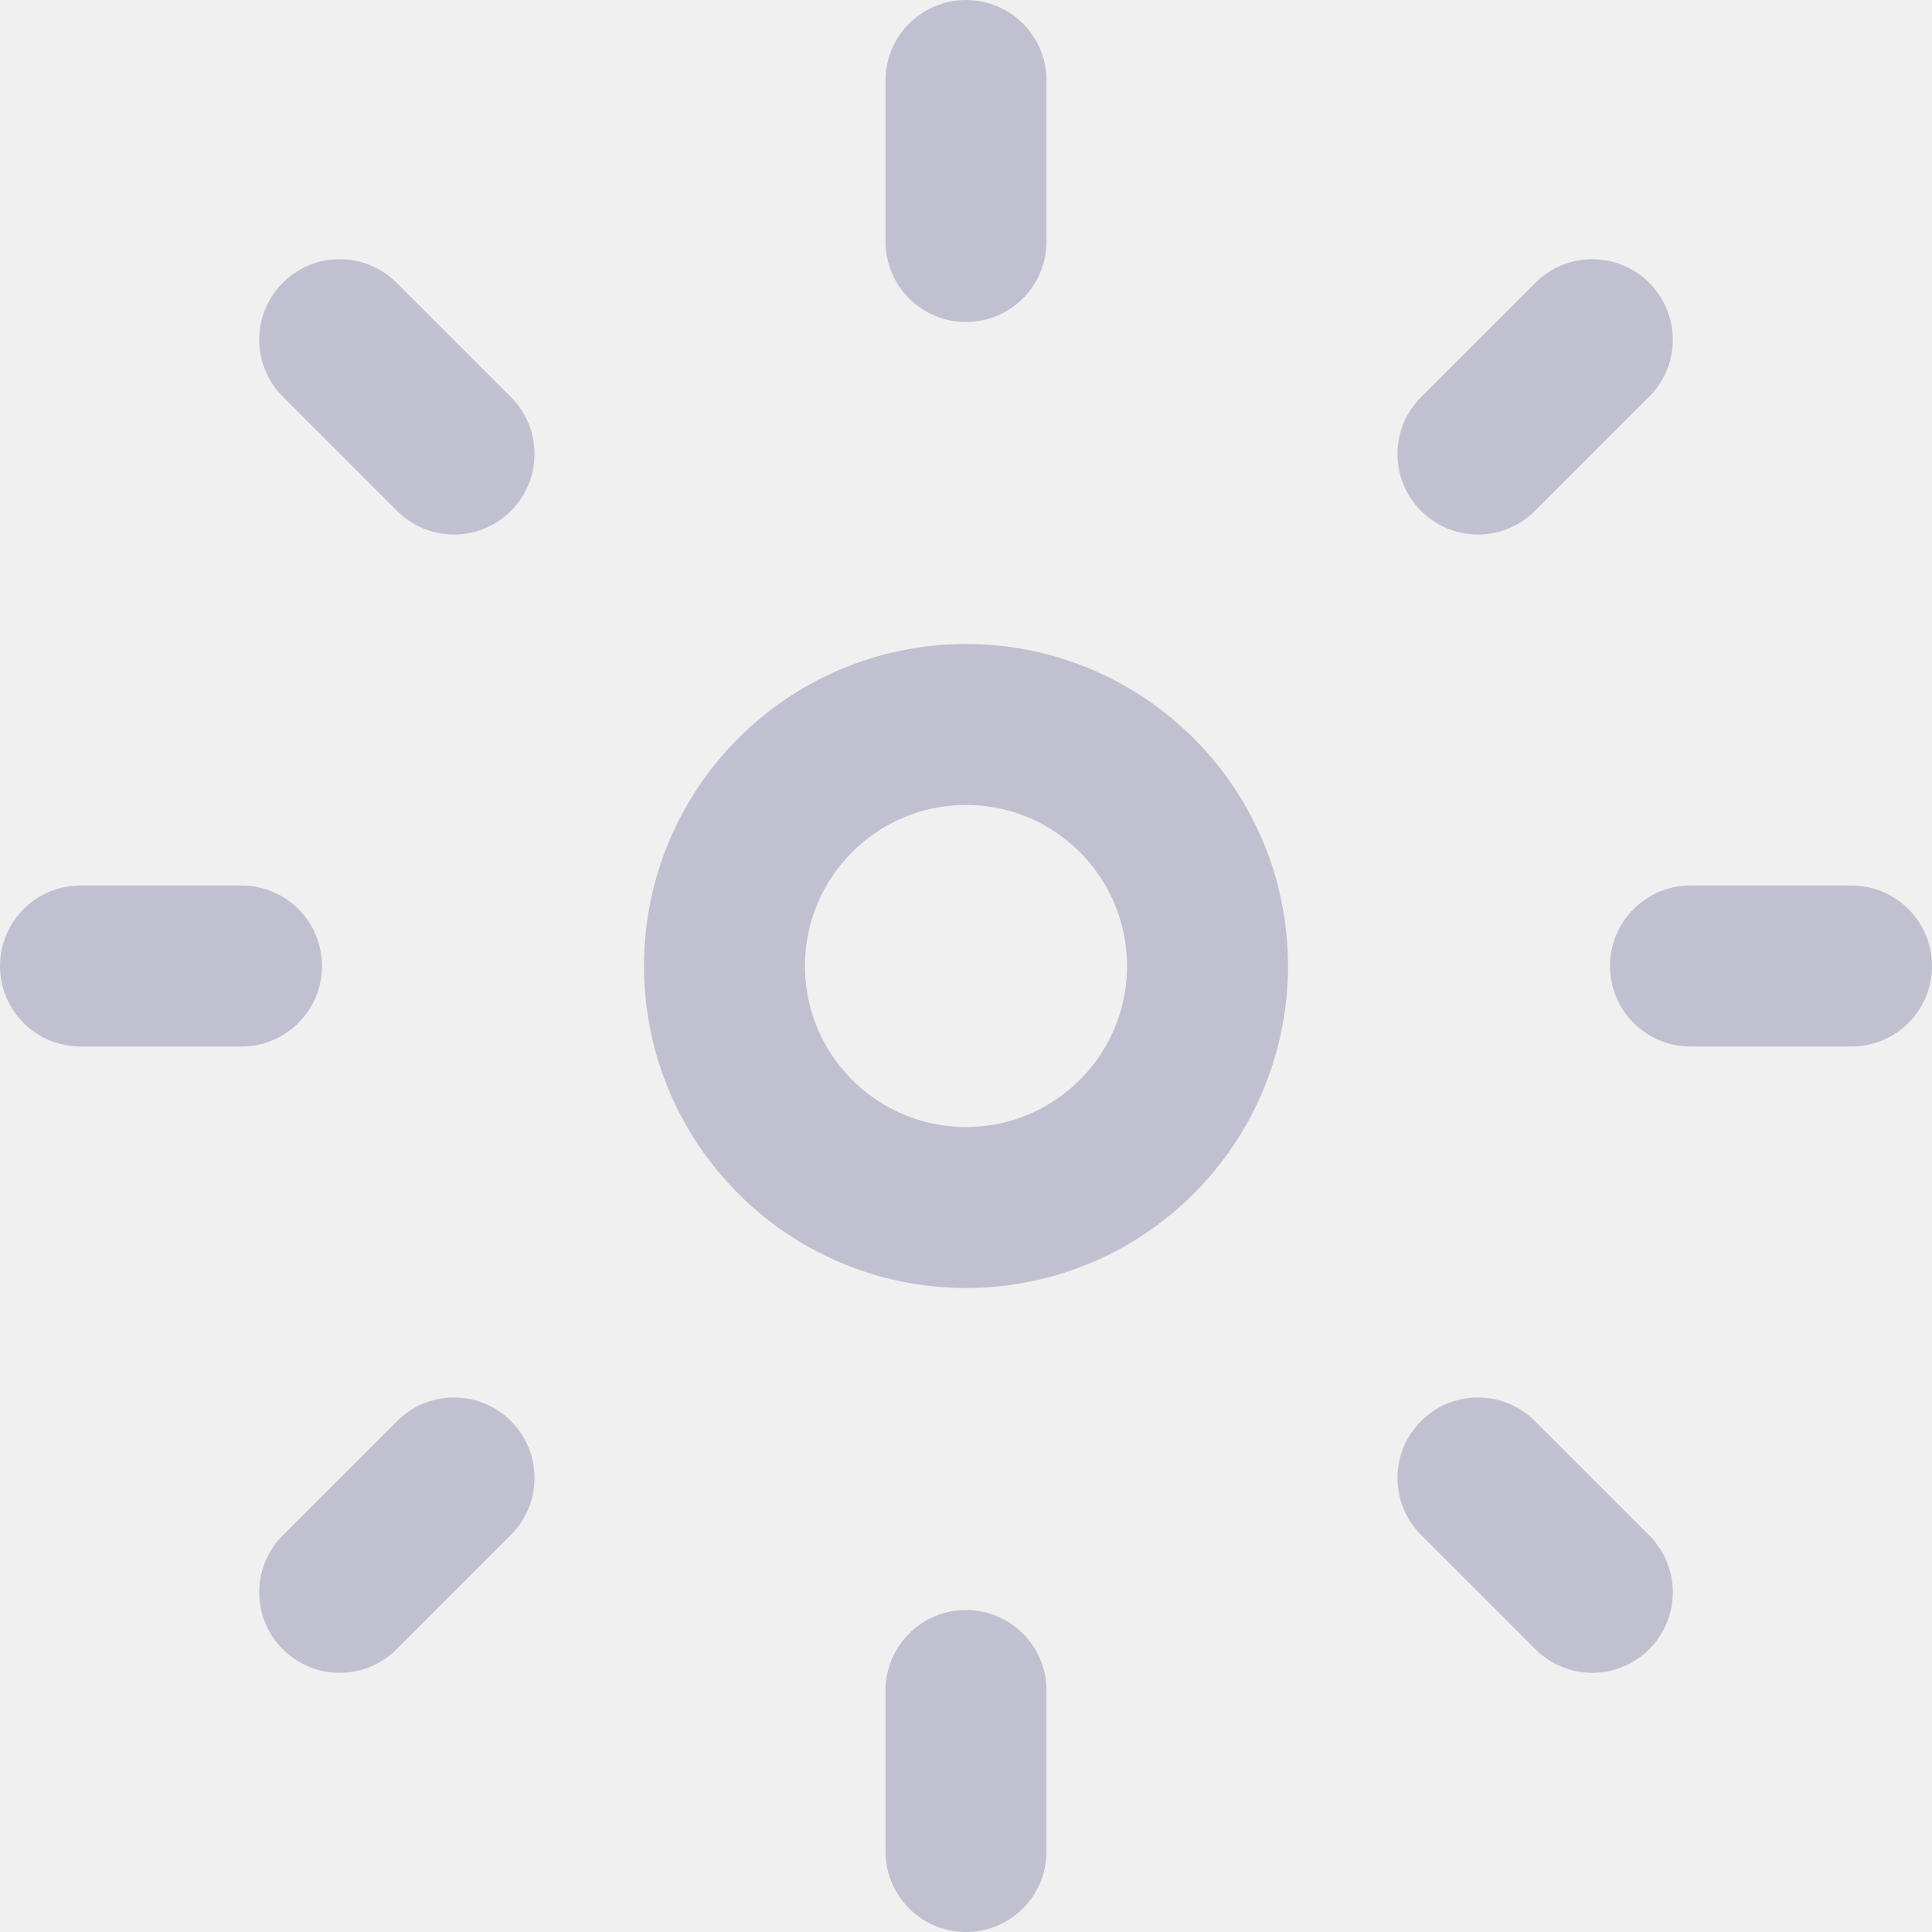
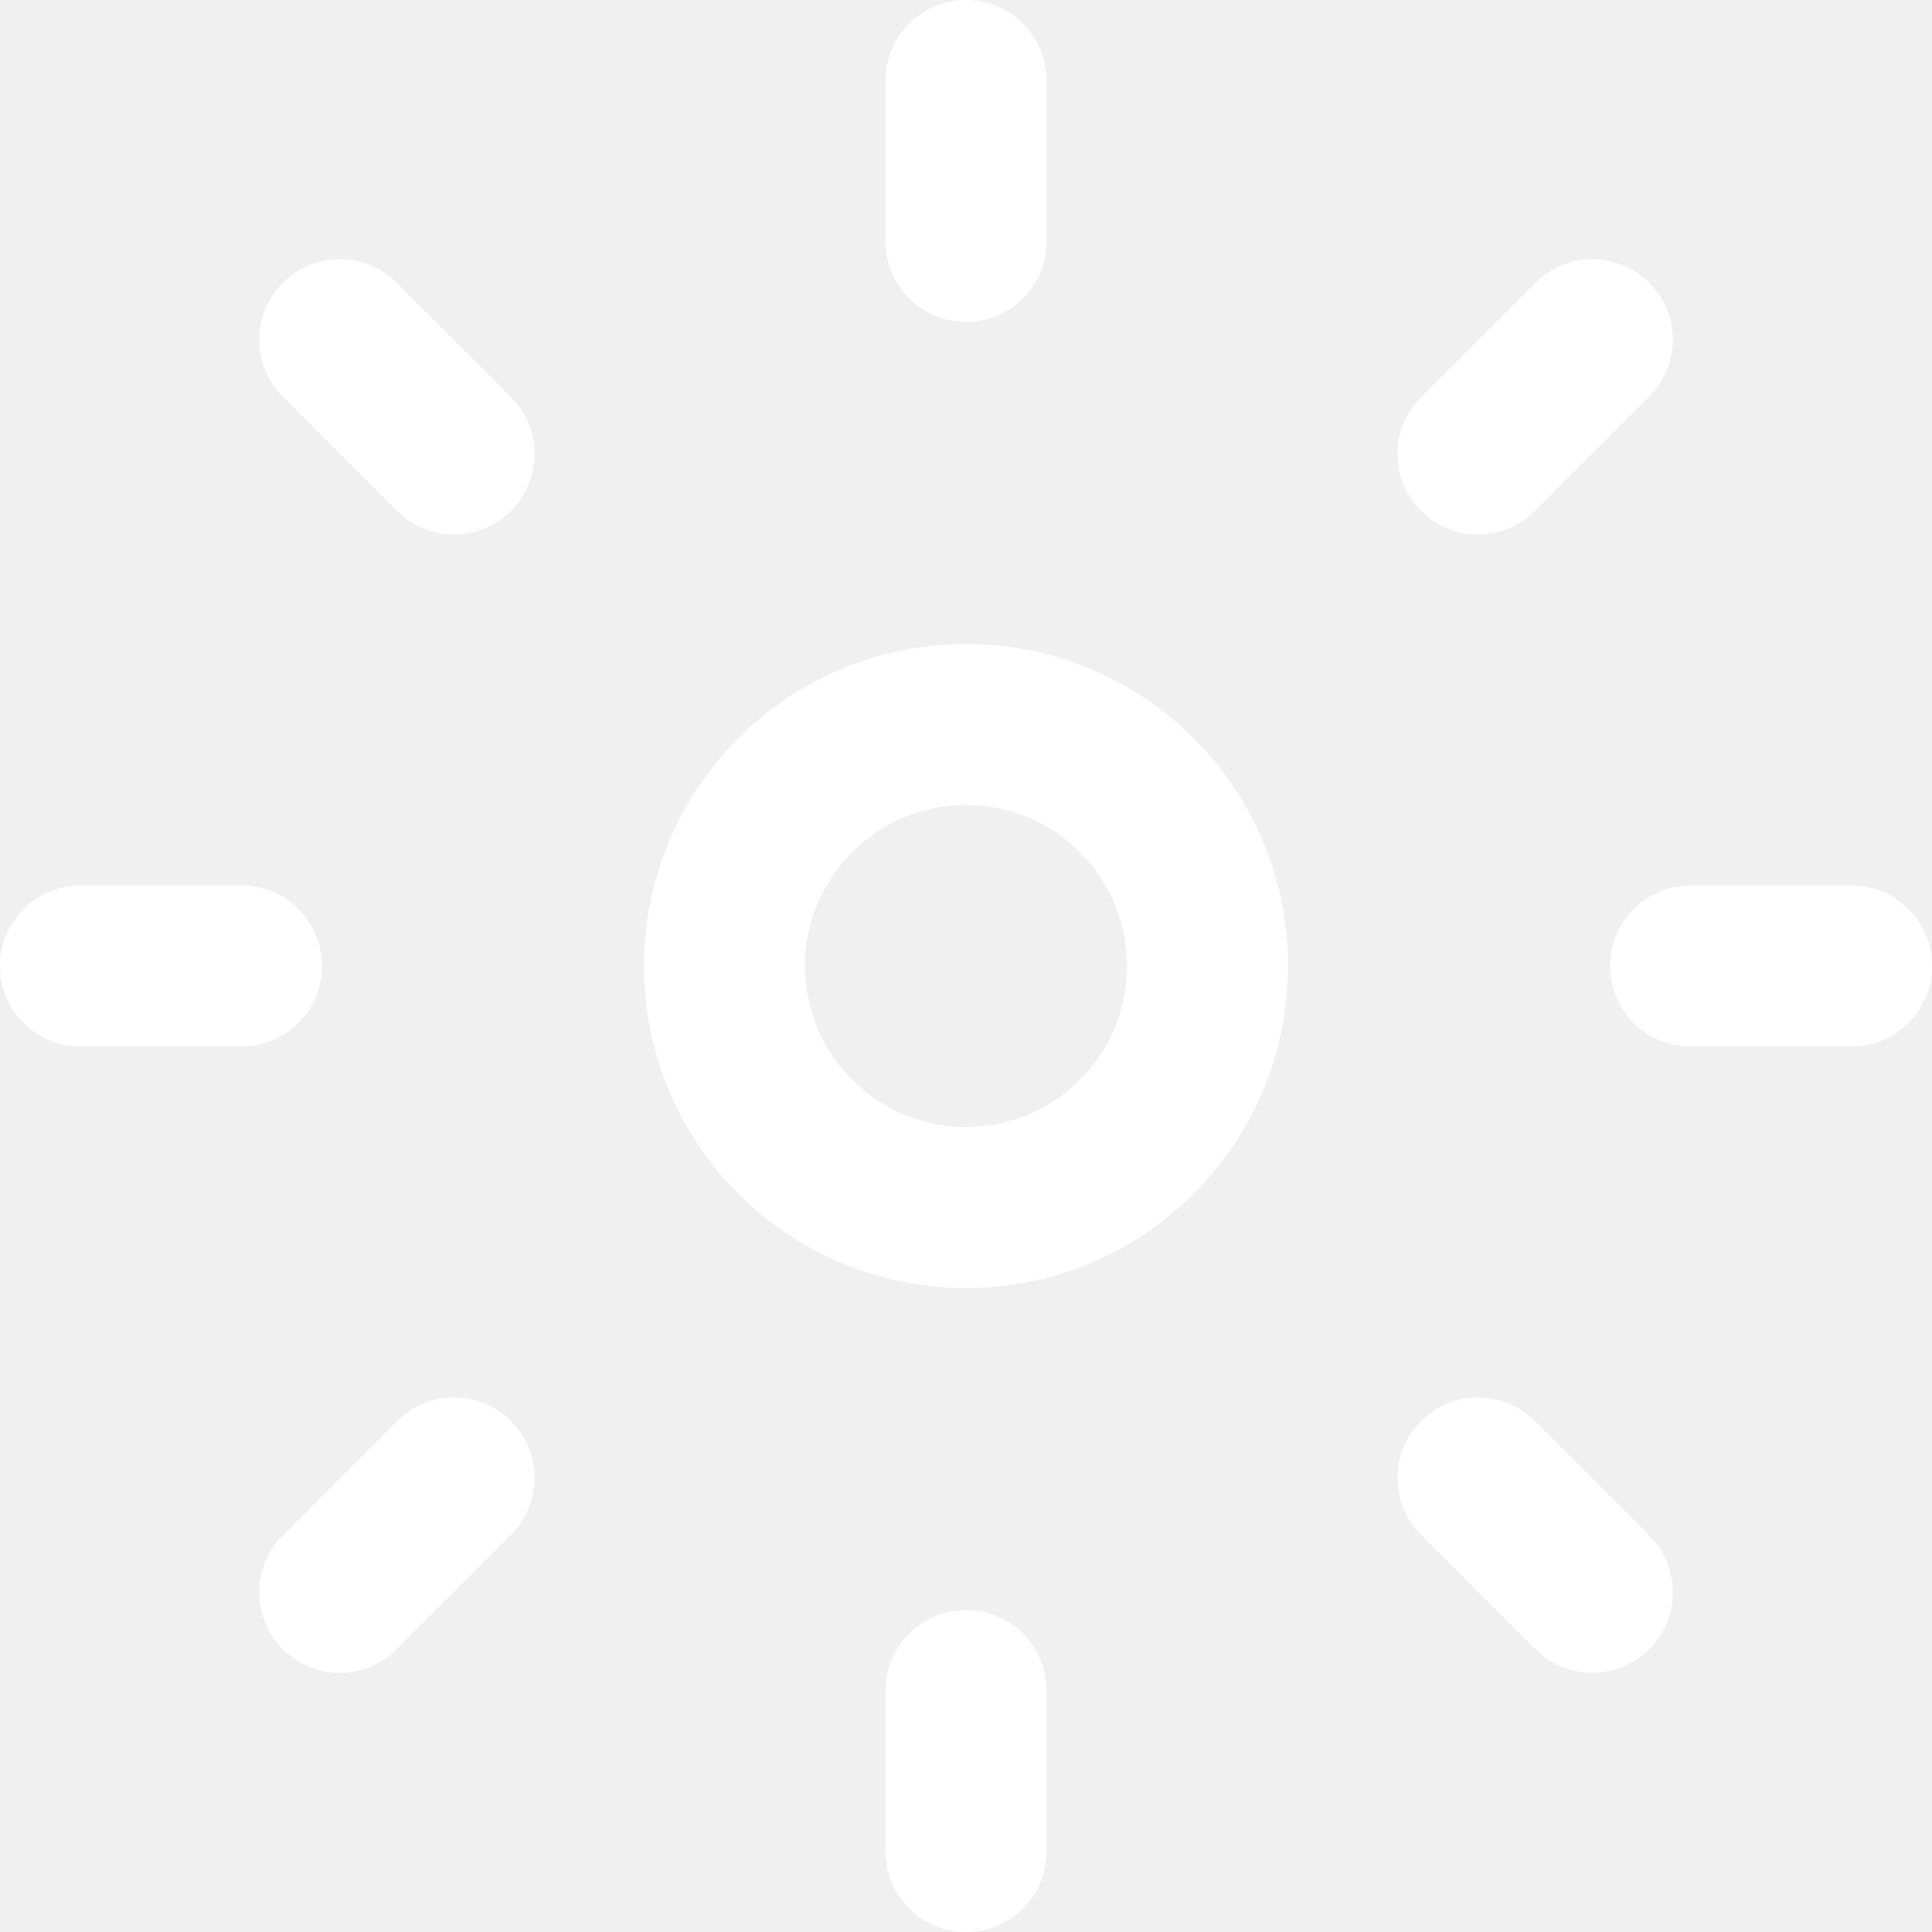
- <svg xmlns="http://www.w3.org/2000/svg" viewBox="0 0 24 24" fill="none" stroke="#C0C0D0" stroke-width="2" stroke-linecap="round" stroke-linejoin="round">
+ <svg xmlns="http://www.w3.org/2000/svg" viewBox="0 0 24 24" fill="none" stroke="#FFFFFF" stroke-width="2" stroke-linecap="round" stroke-linejoin="round">
  <circle cx="12" cy="12" r="3" />
  <path d="M12 1v2M12 21v2M4.22 4.22l1.42 1.42M18.36 18.36l1.42 1.42M1 12h2M21 12h2M4.22 19.78l1.42-1.42M18.36 5.64l1.42-1.42" />
</svg>
